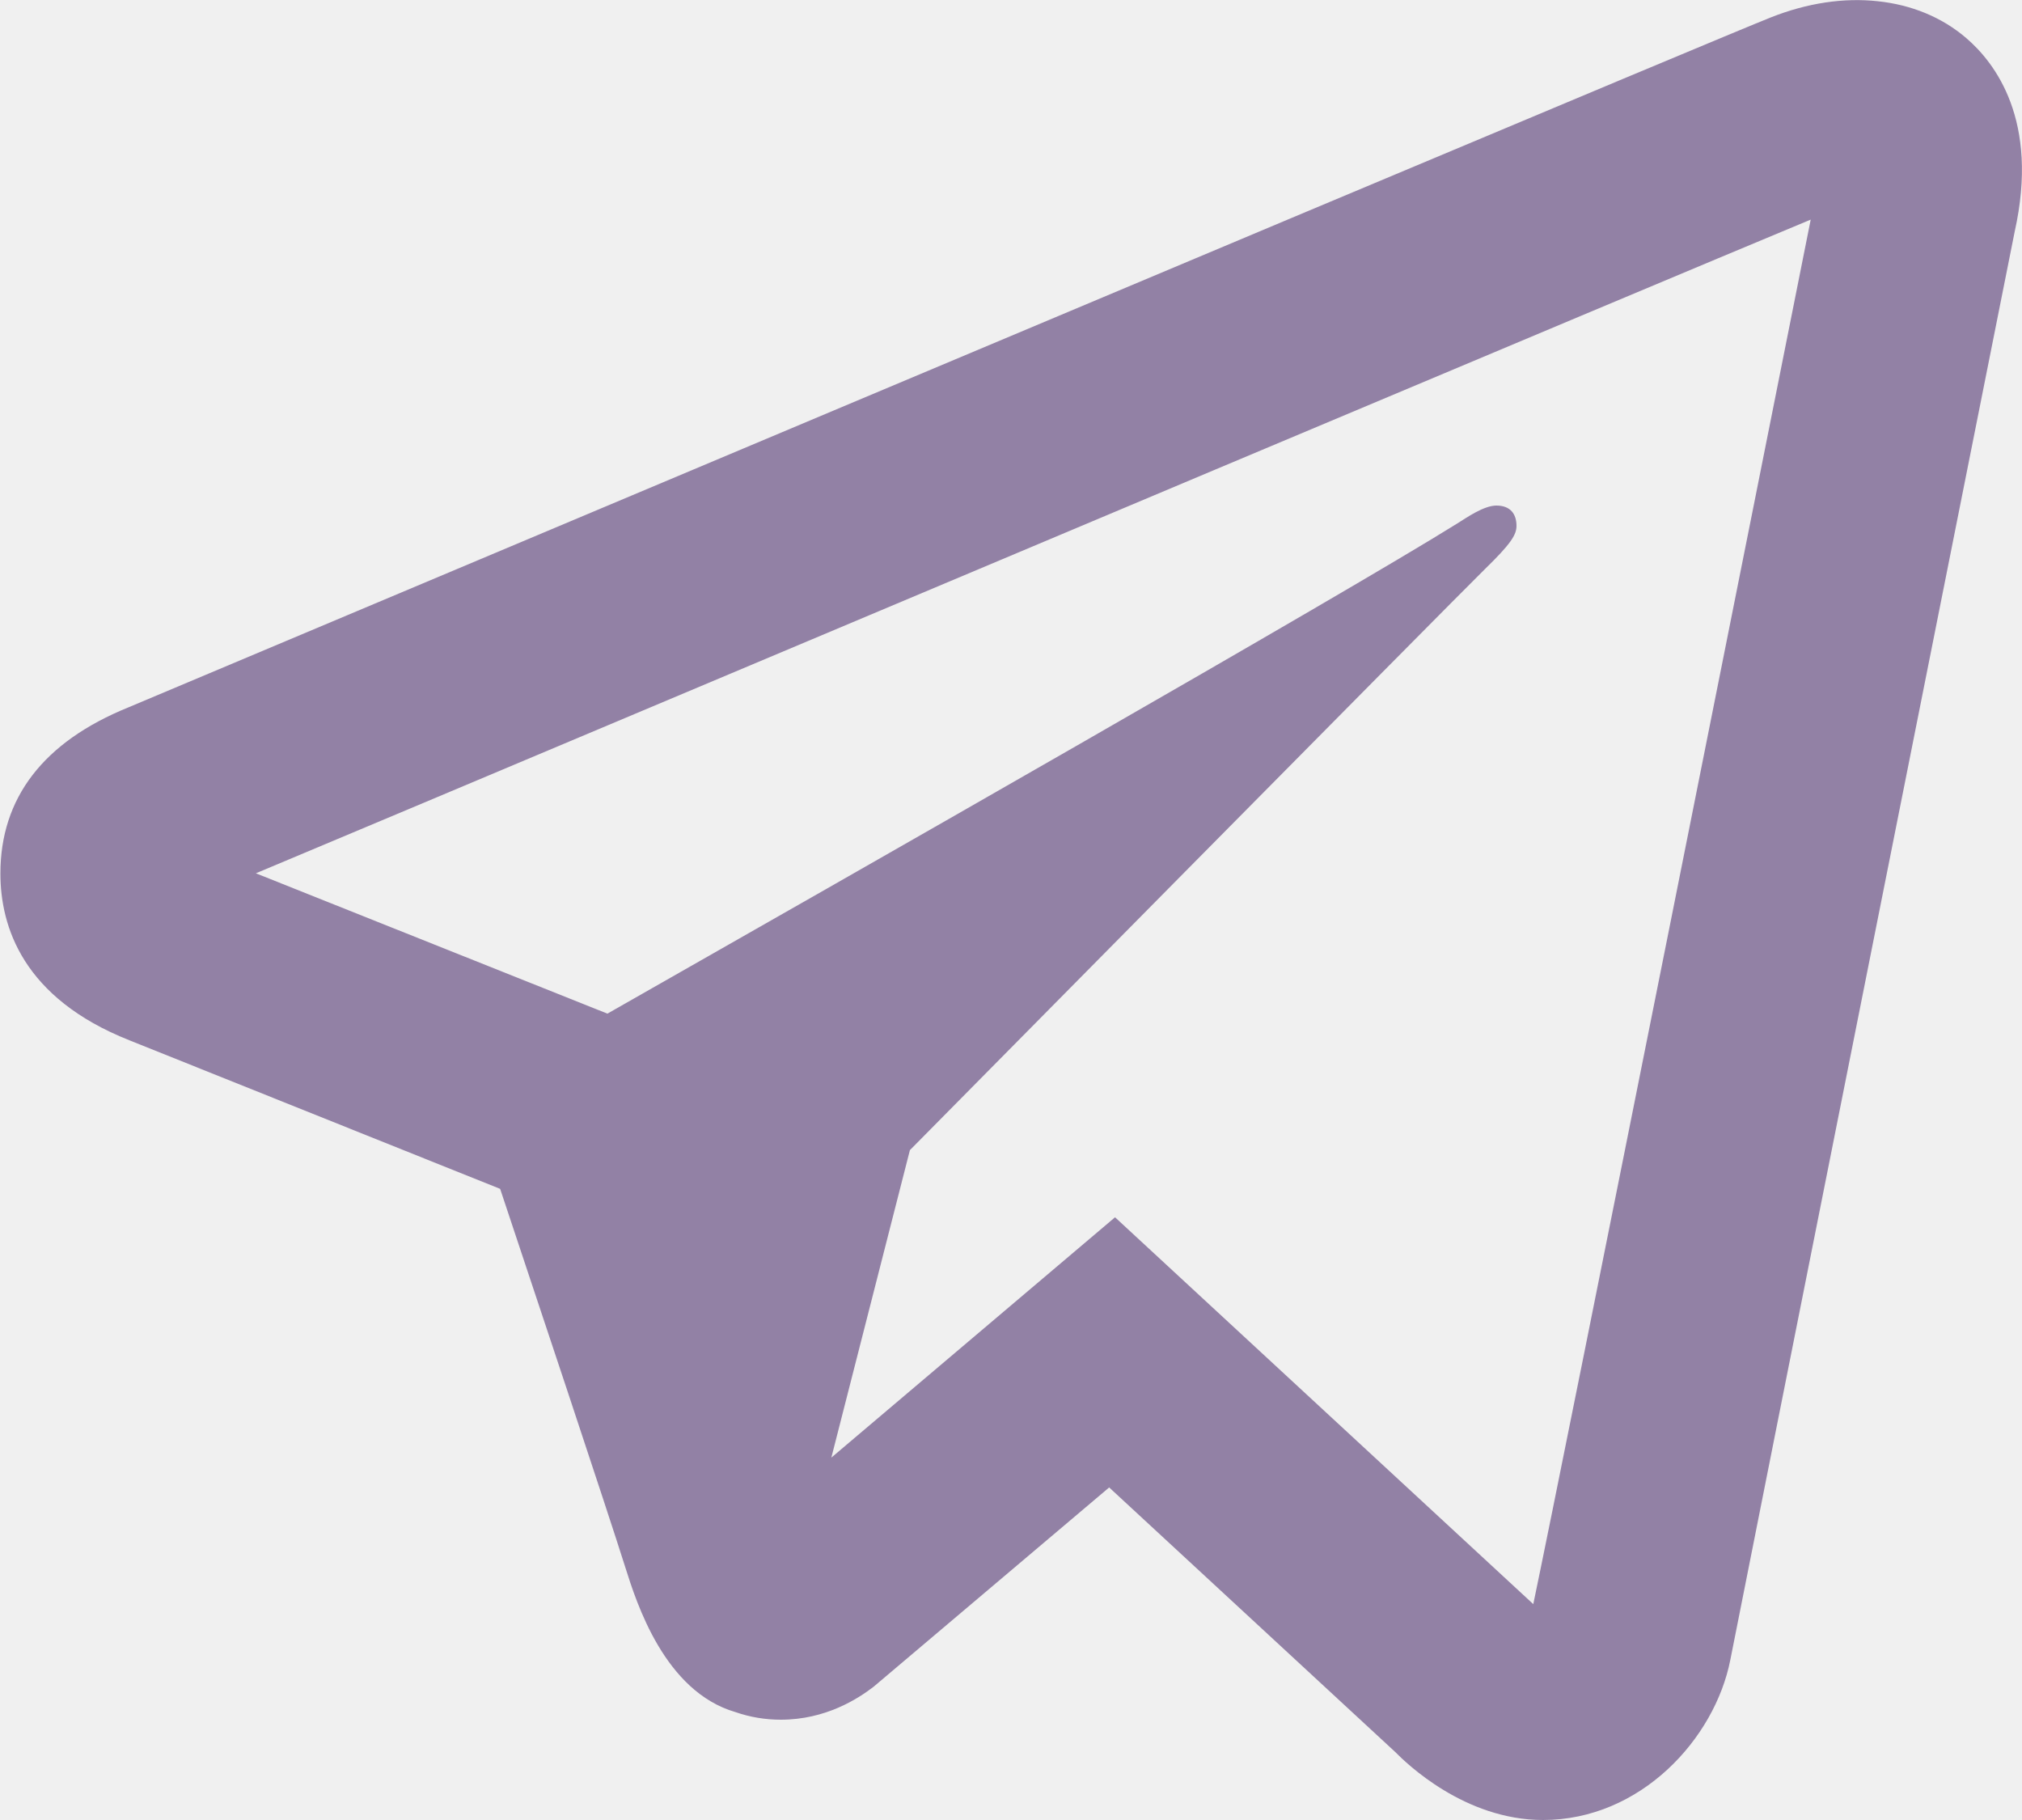
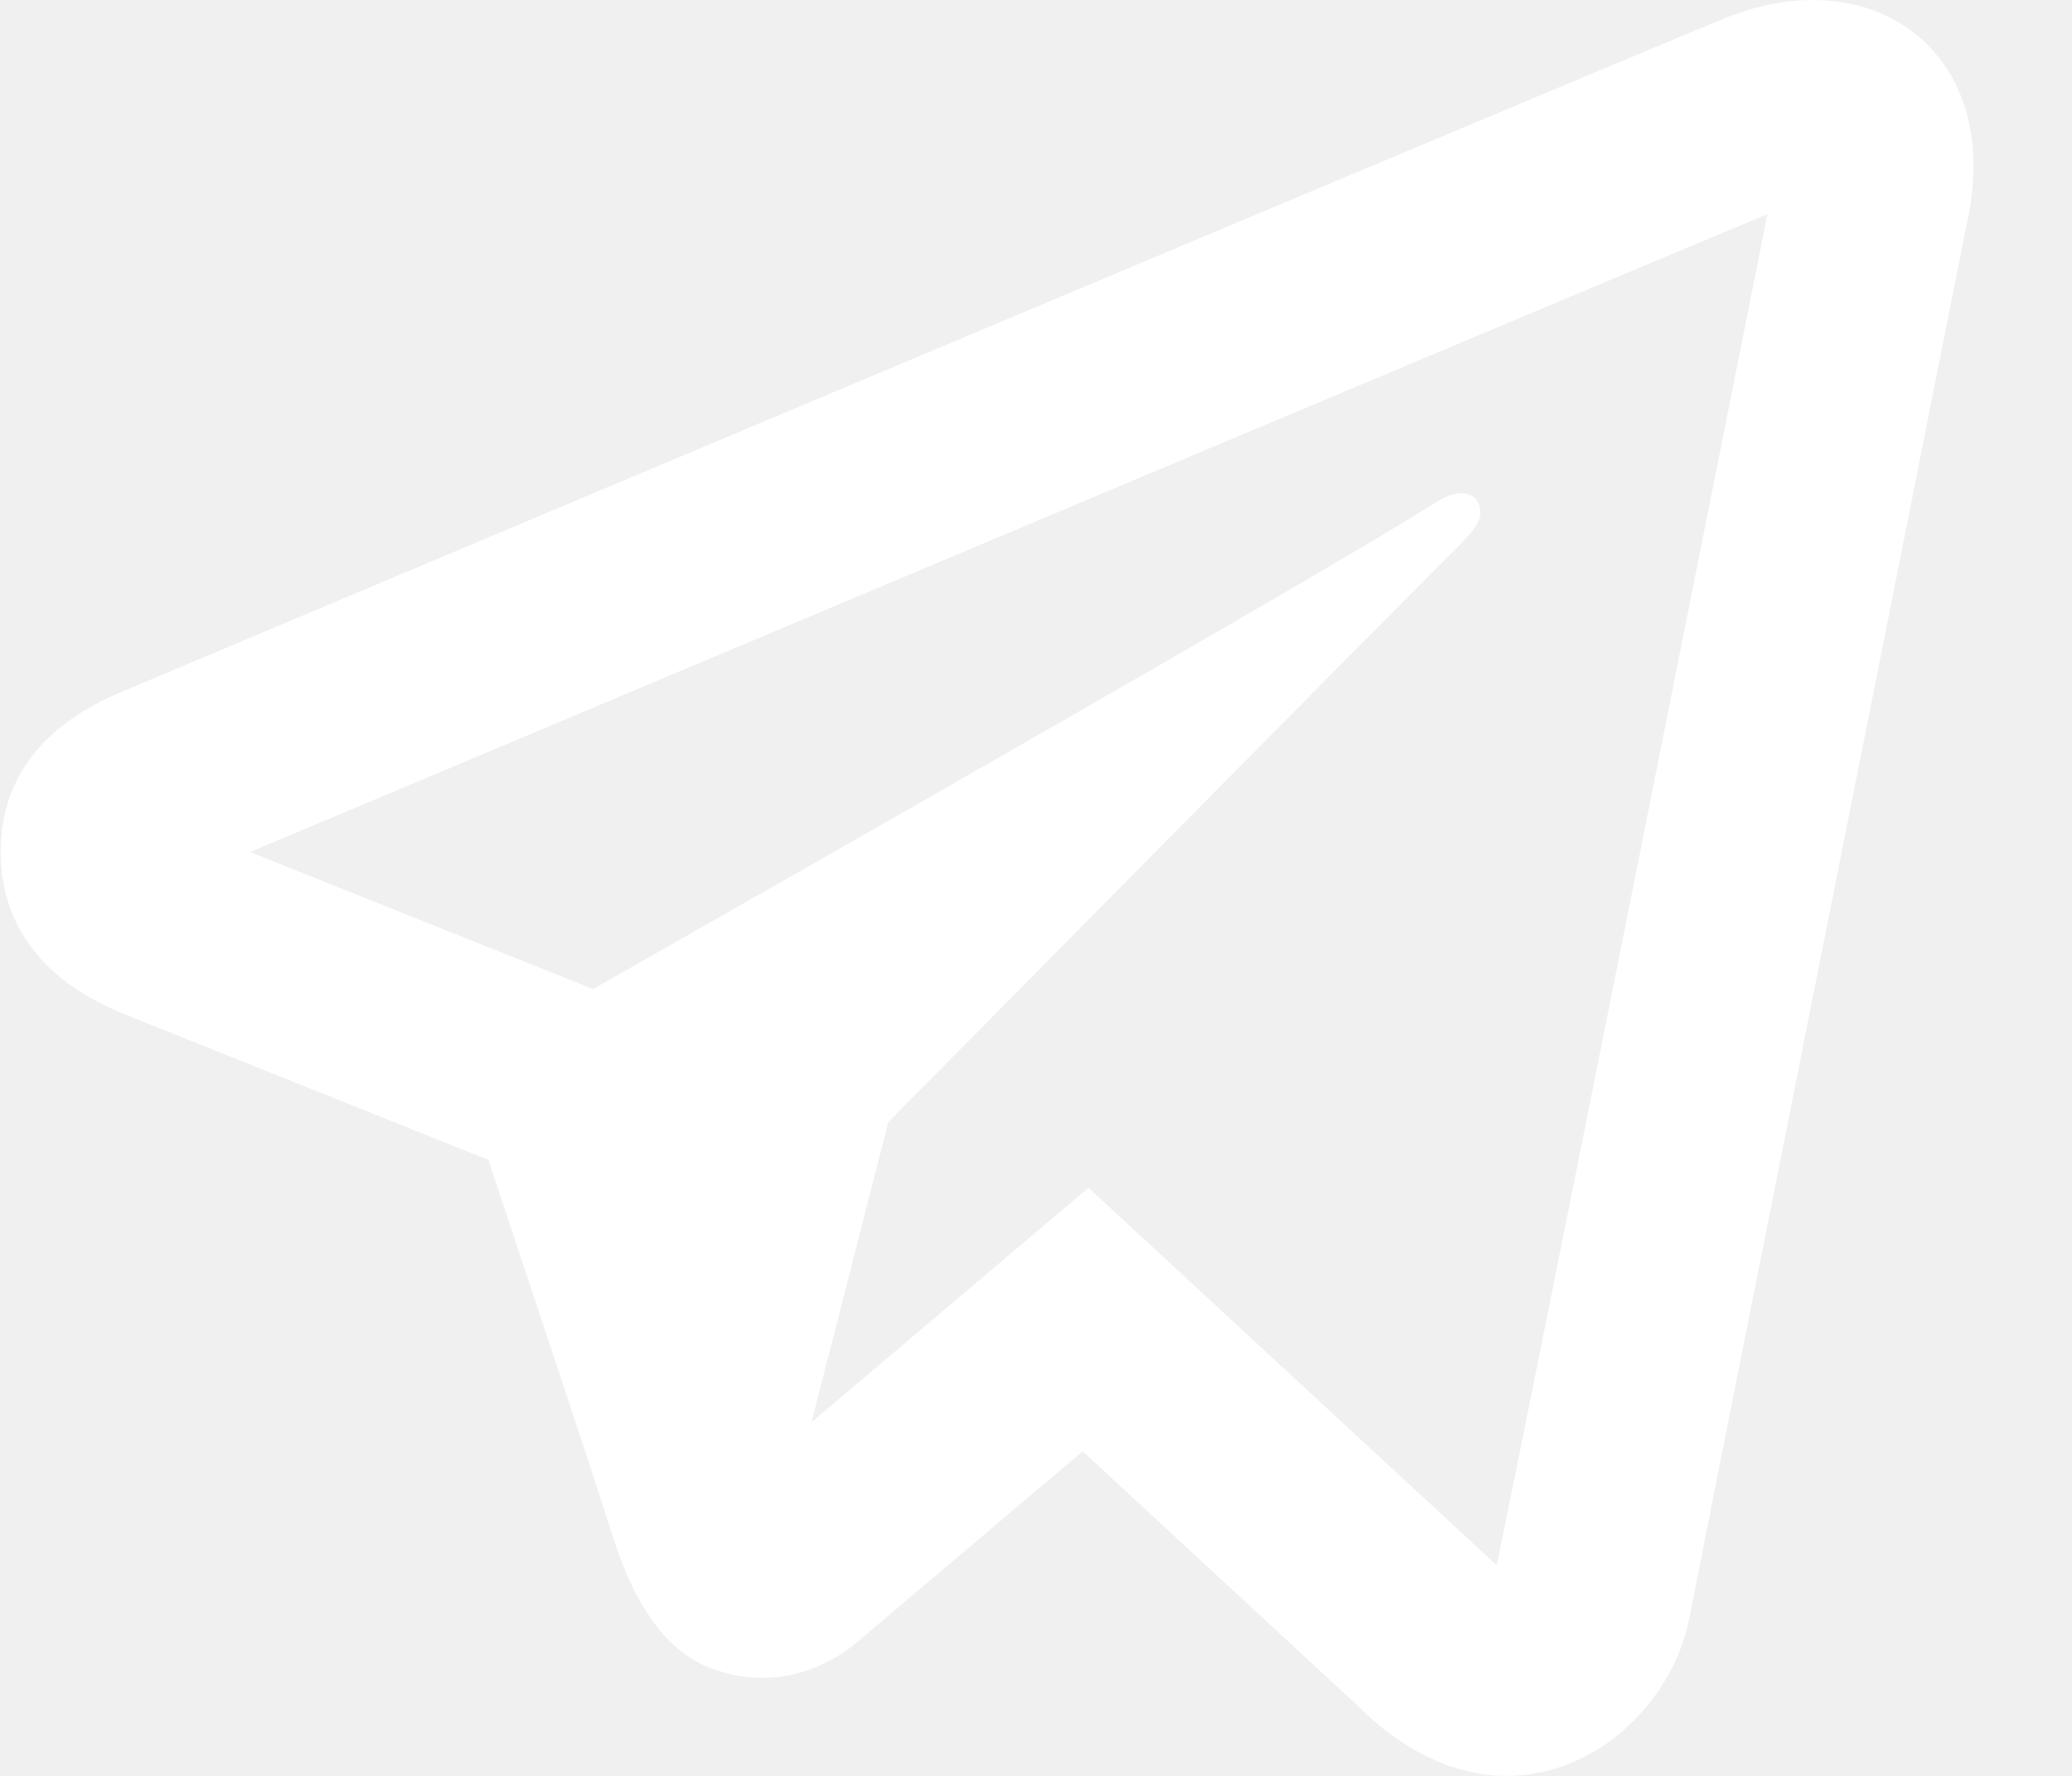
- <svg xmlns="http://www.w3.org/2000/svg" width="20" height="18" viewBox="0 0 20 18" fill="none">
-   <path d="M18.572 0.012C18.24 -0.024 17.879 0.028 17.516 0.172C17.066 0.349 10.014 3.315 3.441 6.082L1.27 6.996C0.429 7.337 0.004 7.892 0.004 8.639C0.004 9.162 0.225 9.871 1.281 10.289L4.947 11.758C5.264 12.709 6.001 14.917 6.186 15.504C6.296 15.852 6.573 16.729 7.275 16.933C7.419 16.983 7.57 17.008 7.723 17.008C8.166 17.008 8.485 16.802 8.641 16.682L10.971 14.711L13.801 17.328C13.91 17.439 14.487 18 15.262 18C16.229 18 16.962 17.195 17.115 16.416C17.198 15.989 19.928 2.287 19.928 2.289C20.173 1.19 19.732 0.62 19.449 0.377C19.207 0.169 18.905 0.047 18.572 0.012ZM17.91 2.172C17.533 4.062 15.478 14.378 15.166 15.865L11.029 12.039L8.223 14.416L9 11.375C9 11.375 14.363 5.947 14.685 5.631C14.945 5.378 15 5.289 15 5.201C15 5.084 14.94 5 14.801 5C14.676 5 14.506 5.12 14.416 5.176C13.273 5.889 8.404 8.662 6.008 10.025L2.531 8.637L4.219 7.928C8.518 6.118 16.174 2.894 17.91 2.172Z" fill="#9281A5" />
+ <svg xmlns="http://www.w3.org/2000/svg" width="21" height="18" viewBox="0 0 21 18" fill="none">
+   <path d="M18.575 0.011C18.243 -0.024 17.881 0.028 17.518 0.171C17.068 0.348 10.017 3.314 3.444 6.081L1.272 6.996C0.431 7.337 0.007 7.891 0.007 8.638C0.007 9.161 0.228 9.871 1.284 10.289L4.95 11.757C5.267 12.708 6.003 14.916 6.188 15.503C6.298 15.851 6.576 16.728 7.278 16.933C7.422 16.982 7.572 17.007 7.725 17.007C8.168 17.007 8.487 16.801 8.643 16.681L10.973 14.71L13.803 17.328C13.912 17.439 14.489 18 15.264 18C16.231 18 16.965 17.195 17.118 16.416C17.201 15.989 19.93 2.287 19.93 2.289C20.175 1.19 19.735 0.619 19.452 0.376C19.209 0.169 18.907 0.046 18.575 0.011ZM17.913 2.171C17.536 4.061 15.481 14.378 15.169 15.865L11.032 12.039L8.225 14.415L9.003 11.374C9.003 11.374 14.365 5.946 14.688 5.63C14.948 5.377 15.003 5.289 15.003 5.201C15.003 5.084 14.943 4.999 14.803 4.999C14.678 4.999 14.509 5.119 14.419 5.175C13.275 5.888 8.407 8.662 6.011 10.025L2.534 8.636L4.221 7.927C8.52 6.117 16.177 2.893 17.913 2.171Z" fill="white" />
</svg>
